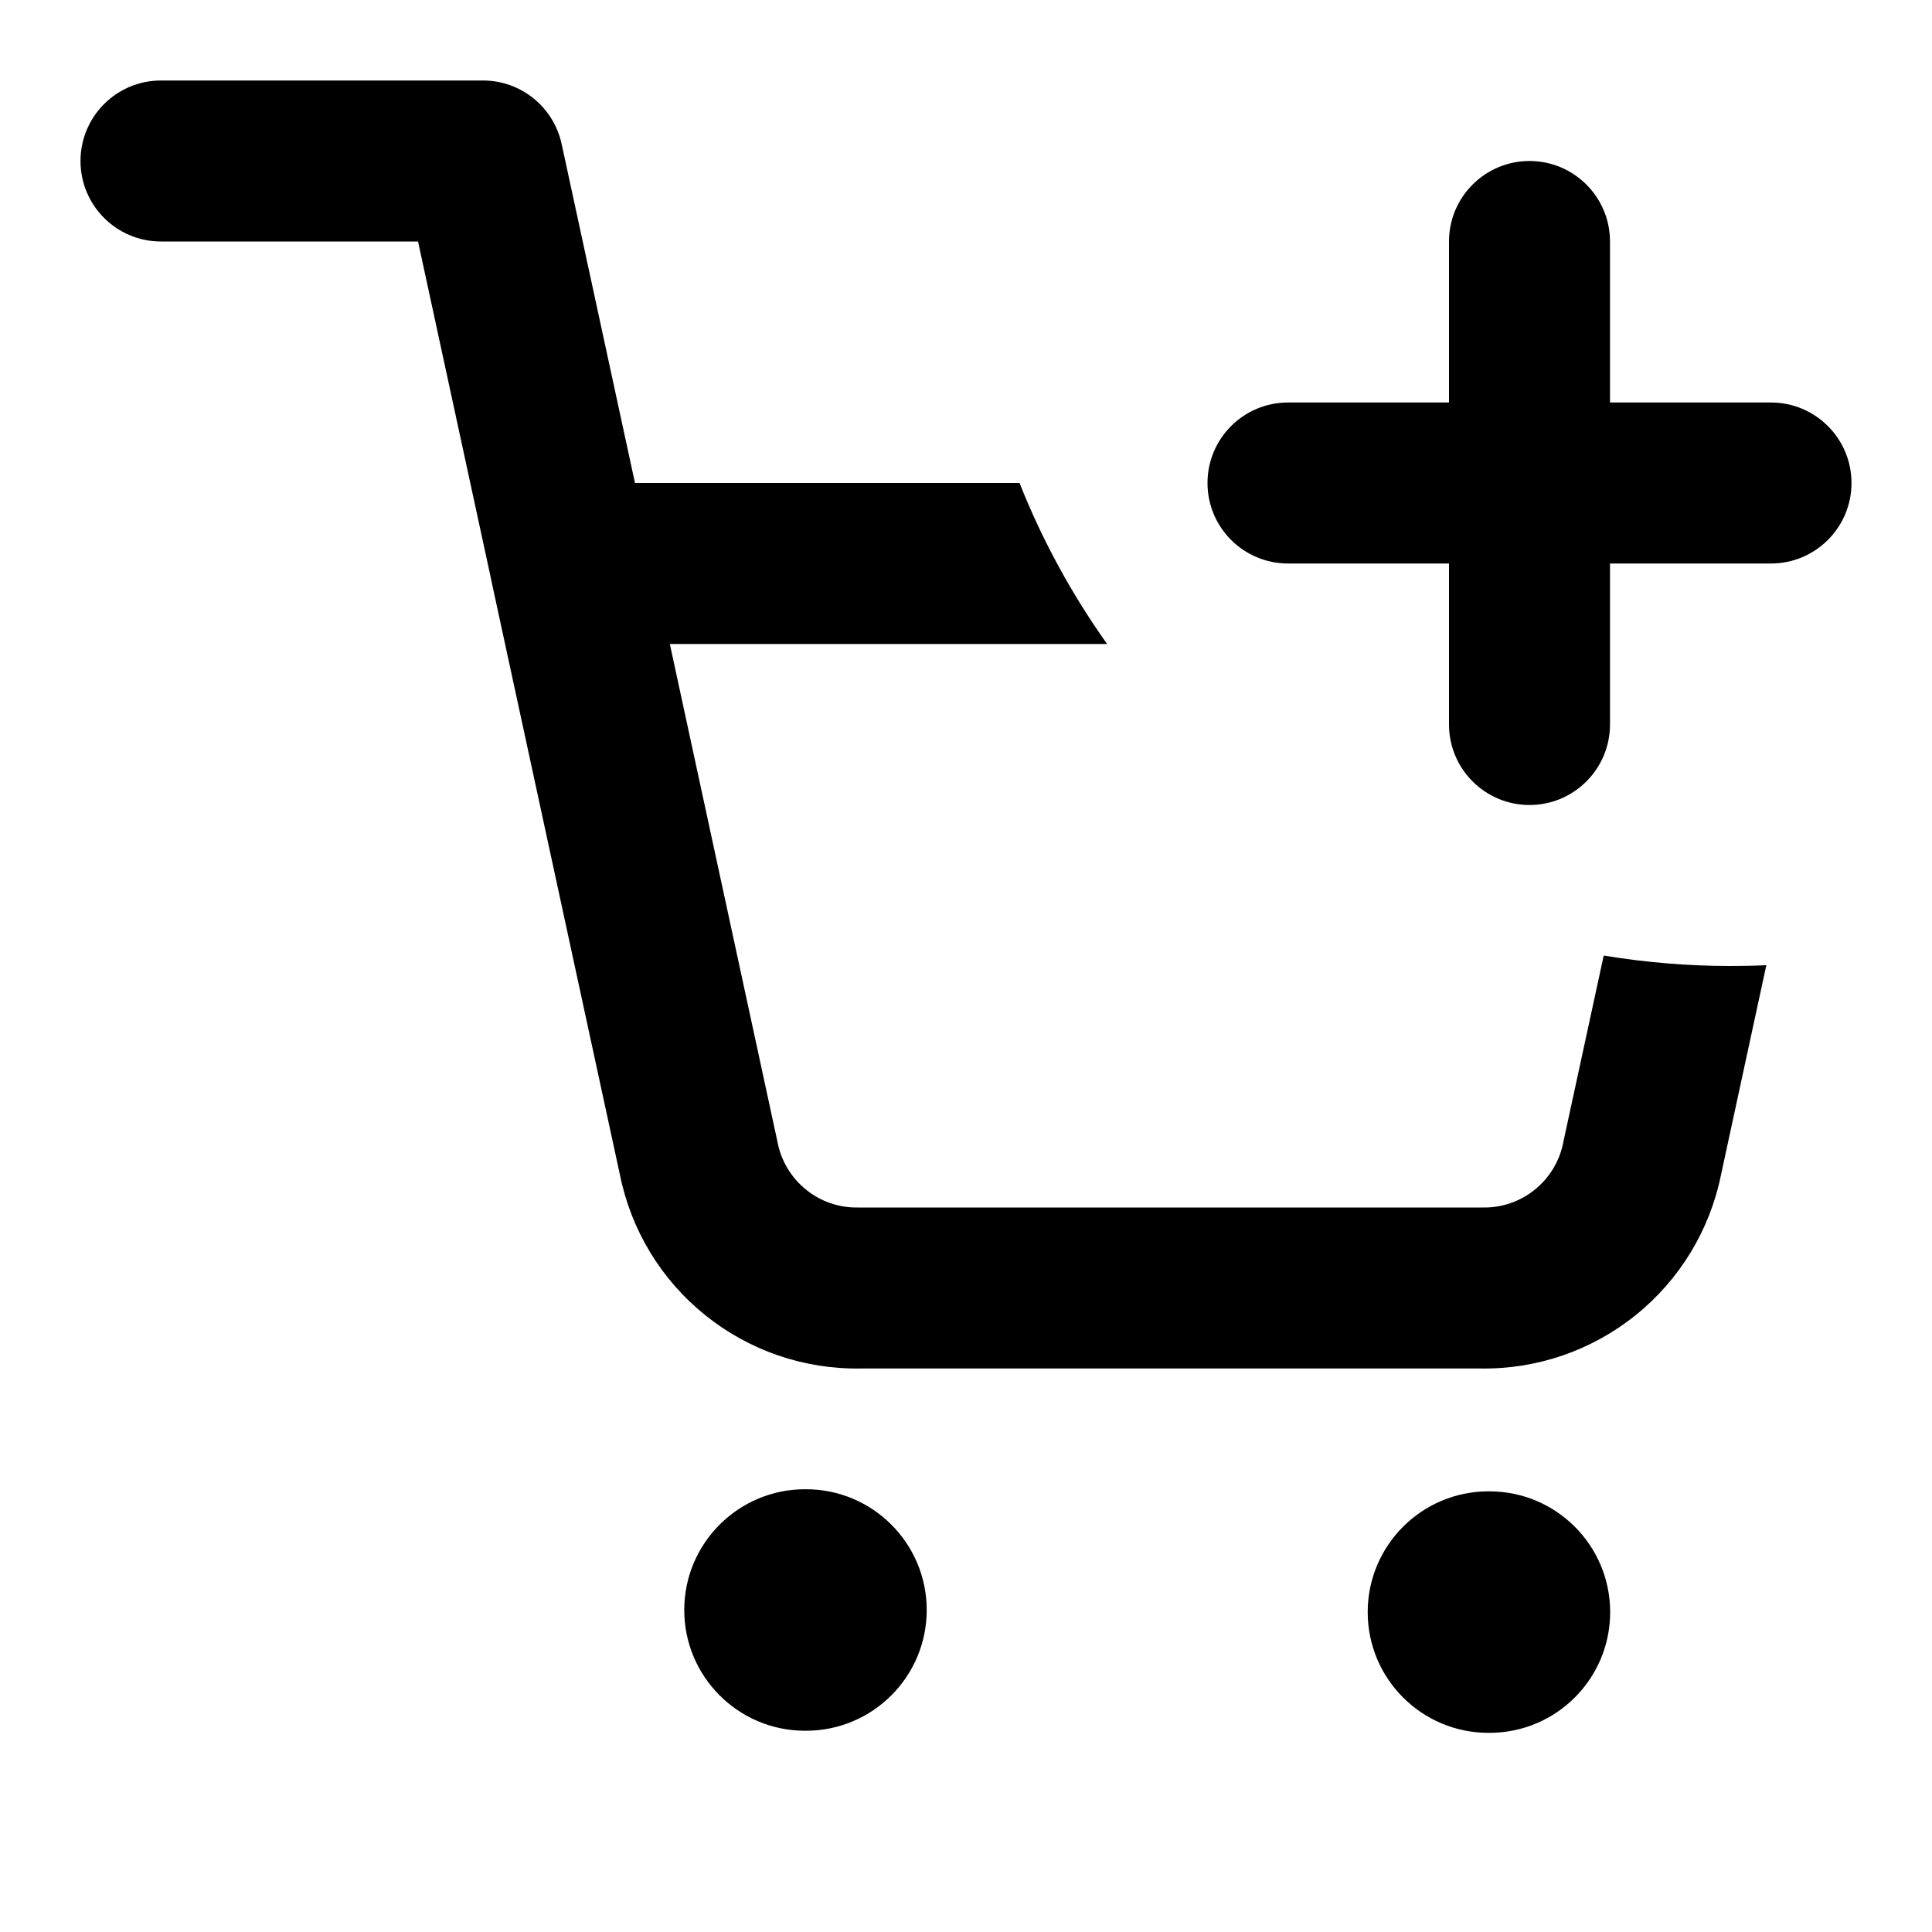
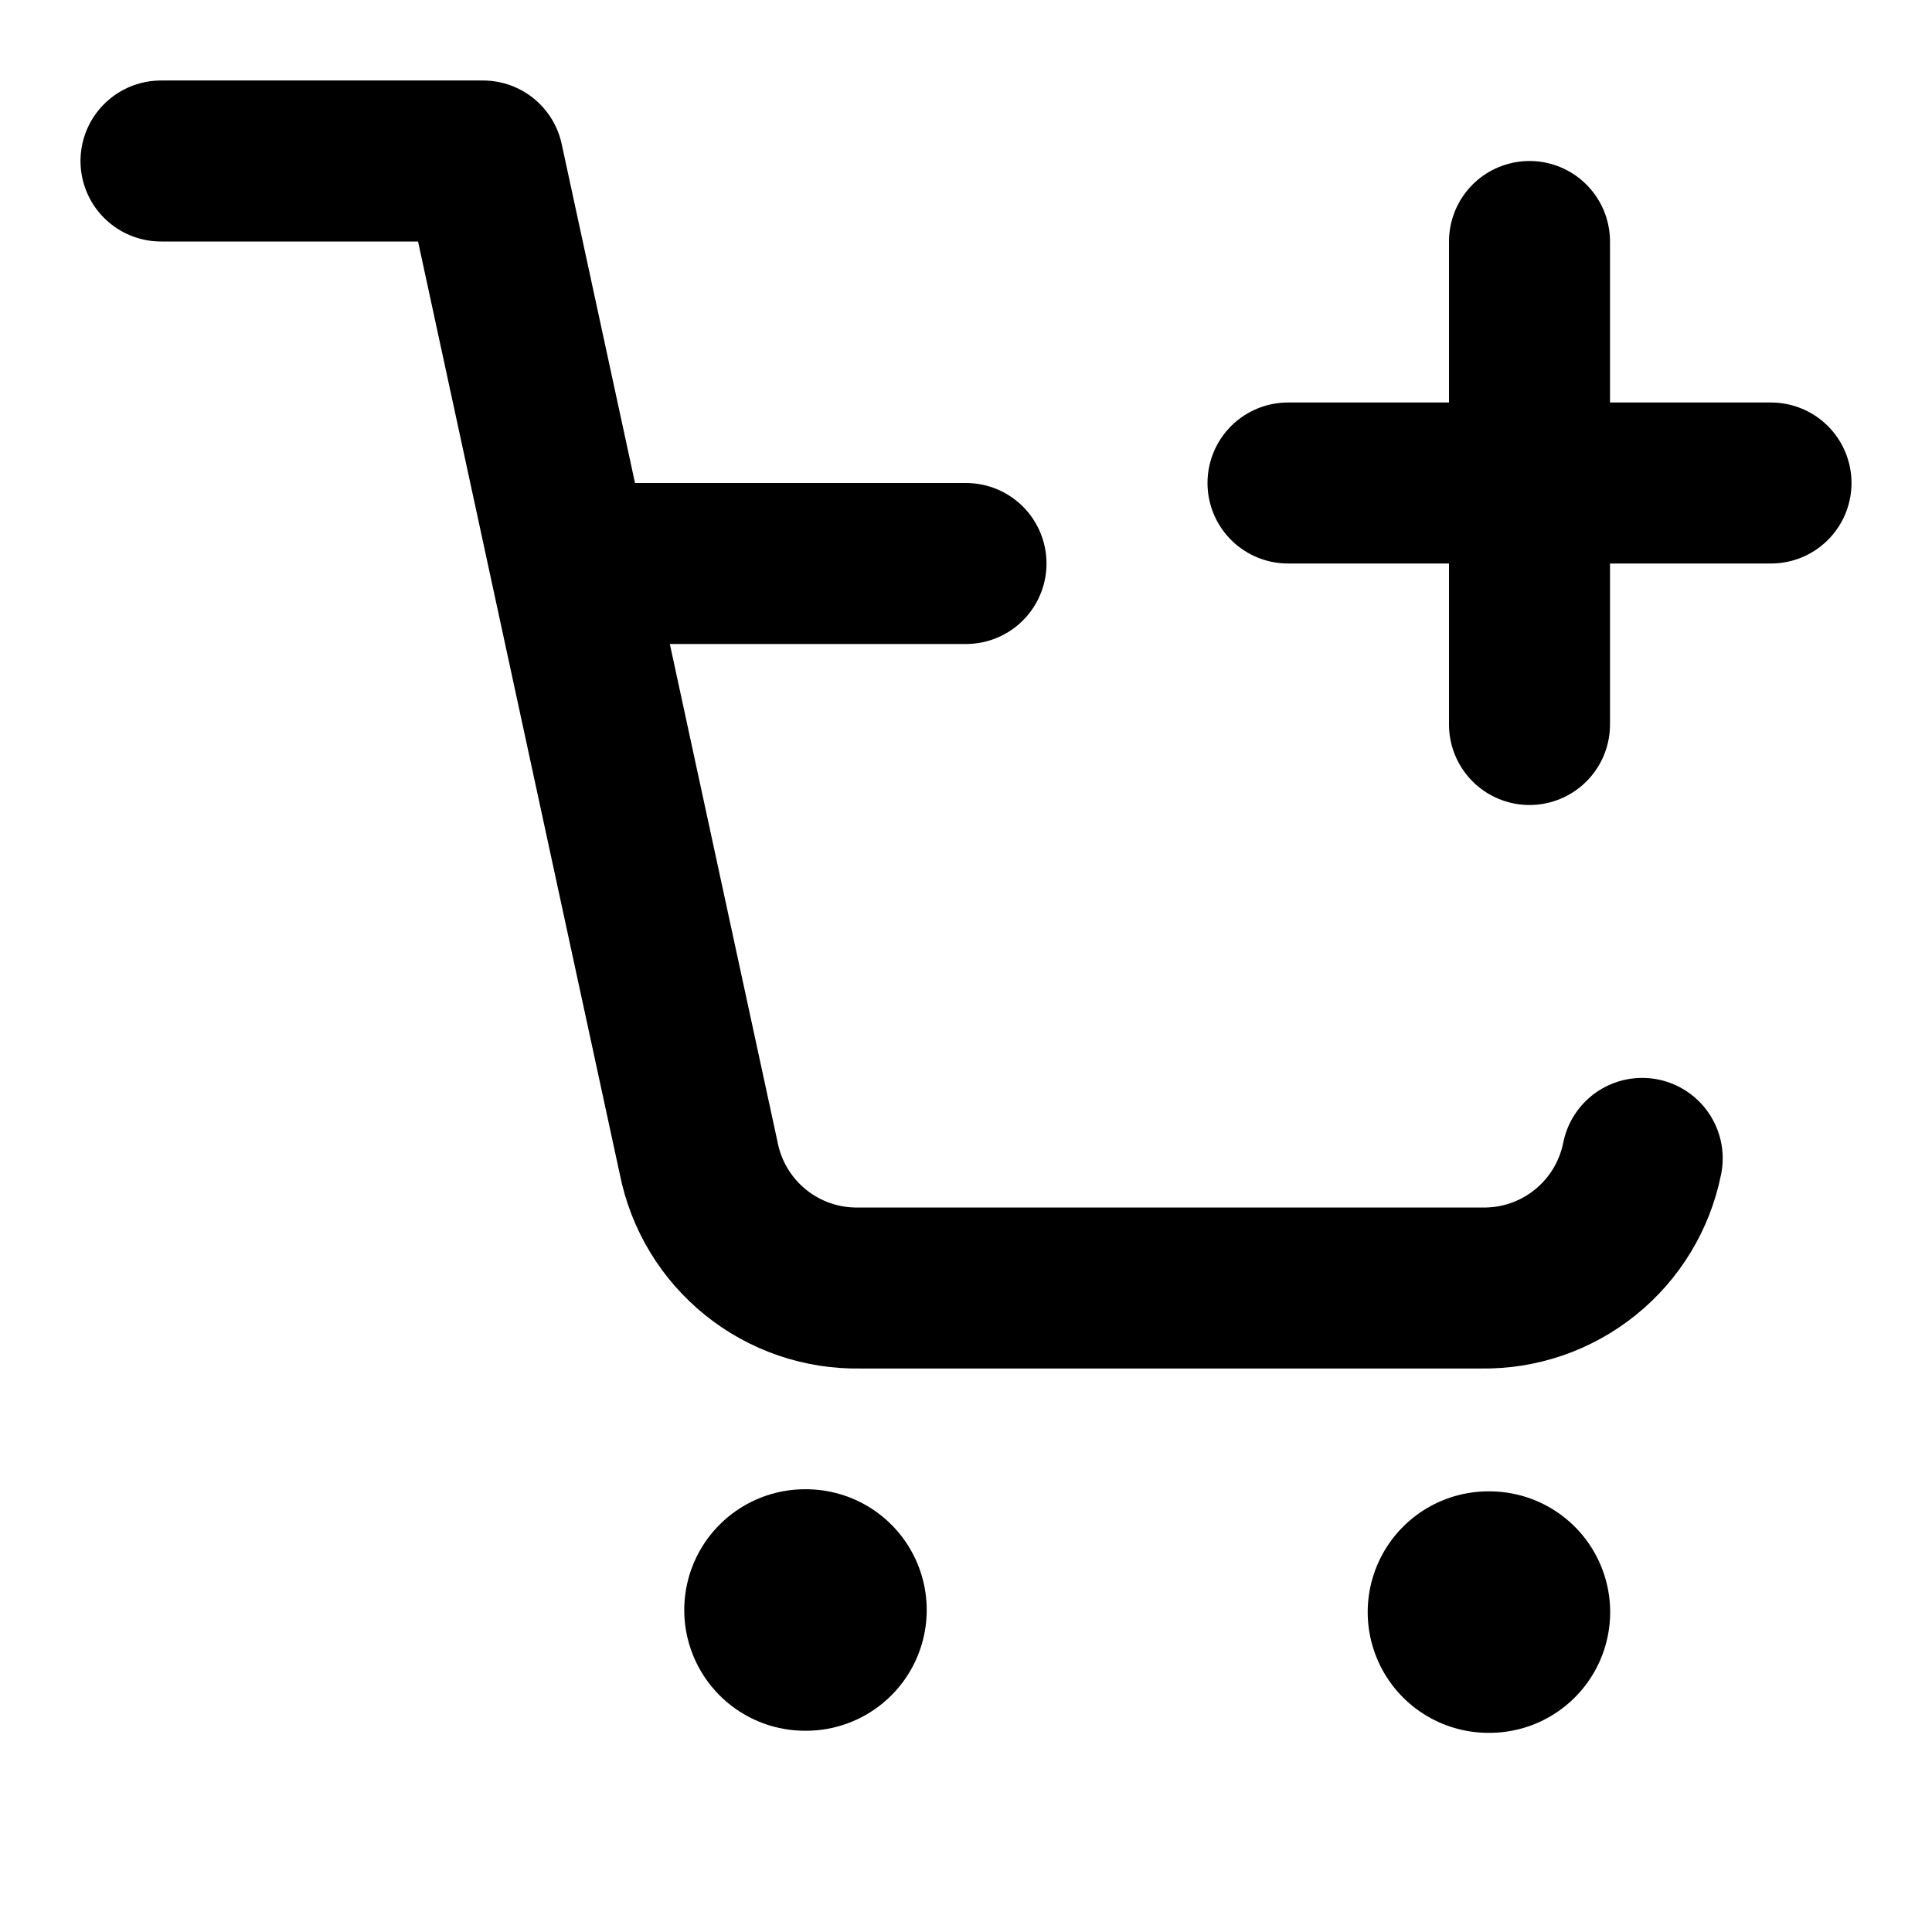
<svg xmlns="http://www.w3.org/2000/svg" width="24" height="24" viewBox="0 0 24 24" fill="none">
-   <path fill-rule="evenodd" clip-rule="evenodd" d="M12.665 6H7.888L6.977 1.789C6.877 1.328 6.47 1 6 1H2C1.447 1 1 1.448 1 2C1 2.552 1.447 3 2 3H5.193L6.1 7.192C6.102 7.206 6.105 7.219 6.108 7.232L7.701 14.594C7.839 15.281 8.214 15.898 8.76 16.337C9.306 16.777 9.988 17.011 10.688 17H18.391C19.091 17.011 19.773 16.777 20.319 16.337C20.865 15.898 21.24 15.281 21.379 14.594L21.942 11.99C21.796 11.997 21.648 12 21.5 12C20.962 12 20.435 11.955 19.922 11.87L19.422 14.178L19.419 14.195C19.373 14.425 19.248 14.632 19.065 14.779C18.882 14.927 18.653 15.005 18.419 15L18.4 15H10.68L10.661 15C10.426 15.005 10.197 14.927 10.014 14.779C9.831 14.632 9.706 14.425 9.66 14.195L9.657 14.179L8.321 8H13.753C13.315 7.384 12.948 6.713 12.665 6ZM10 18.5C9.172 18.5 8.5 19.172 8.5 20C8.5 20.828 9.172 21.5 10 21.5H10.012C10.84 21.5 11.512 20.828 11.512 20C11.512 19.172 10.84 18.5 10.012 18.5H10ZM18.49 18.526C17.662 18.526 16.99 19.198 16.99 20.026C16.99 20.855 17.662 21.526 18.49 21.526H18.502C19.331 21.526 20.002 20.855 20.002 20.026C20.002 19.198 19.331 18.526 18.502 18.526H18.49Z" fill="black" />
-   <path fill-rule="evenodd" clip-rule="evenodd" d="M20 3C20 2.448 19.552 2 19 2C18.448 2 18 2.448 18 3V5H16C15.448 5 15 5.448 15 6C15 6.552 15.448 7 16 7H18V9C18 9.552 18.448 10 19 10C19.552 10 20 9.552 20 9V7H22C22.552 7 23 6.552 23 6C23 5.448 22.552 5 22 5H20V3Z" fill="black" />
+   <path d="M10 20H10.012" stroke="black" stroke-width="3" stroke-linecap="round" />
+   <path d="M18.49 20.026H18.502" stroke="black" stroke-width="3" stroke-linecap="round" />
+   <path d="M2 2H6L8.68 14.39C8.771 14.85 9.022 15.264 9.387 15.558C9.753 15.853 10.21 16.009 10.68 16H18.4C18.869 16.009 19.326 15.853 19.692 15.558C20.058 15.264 20.308 14.85 20.4 14.39M7.081 7H12" stroke="black" stroke-width="2" stroke-linecap="round" stroke-linejoin="round" />
+   <path d="M19 3V9" stroke="black" stroke-width="2" stroke-linecap="round" stroke-linejoin="round" />
+   <path d="M22 6H16" stroke="black" stroke-width="2" stroke-linecap="round" stroke-linejoin="round" />
</svg>
